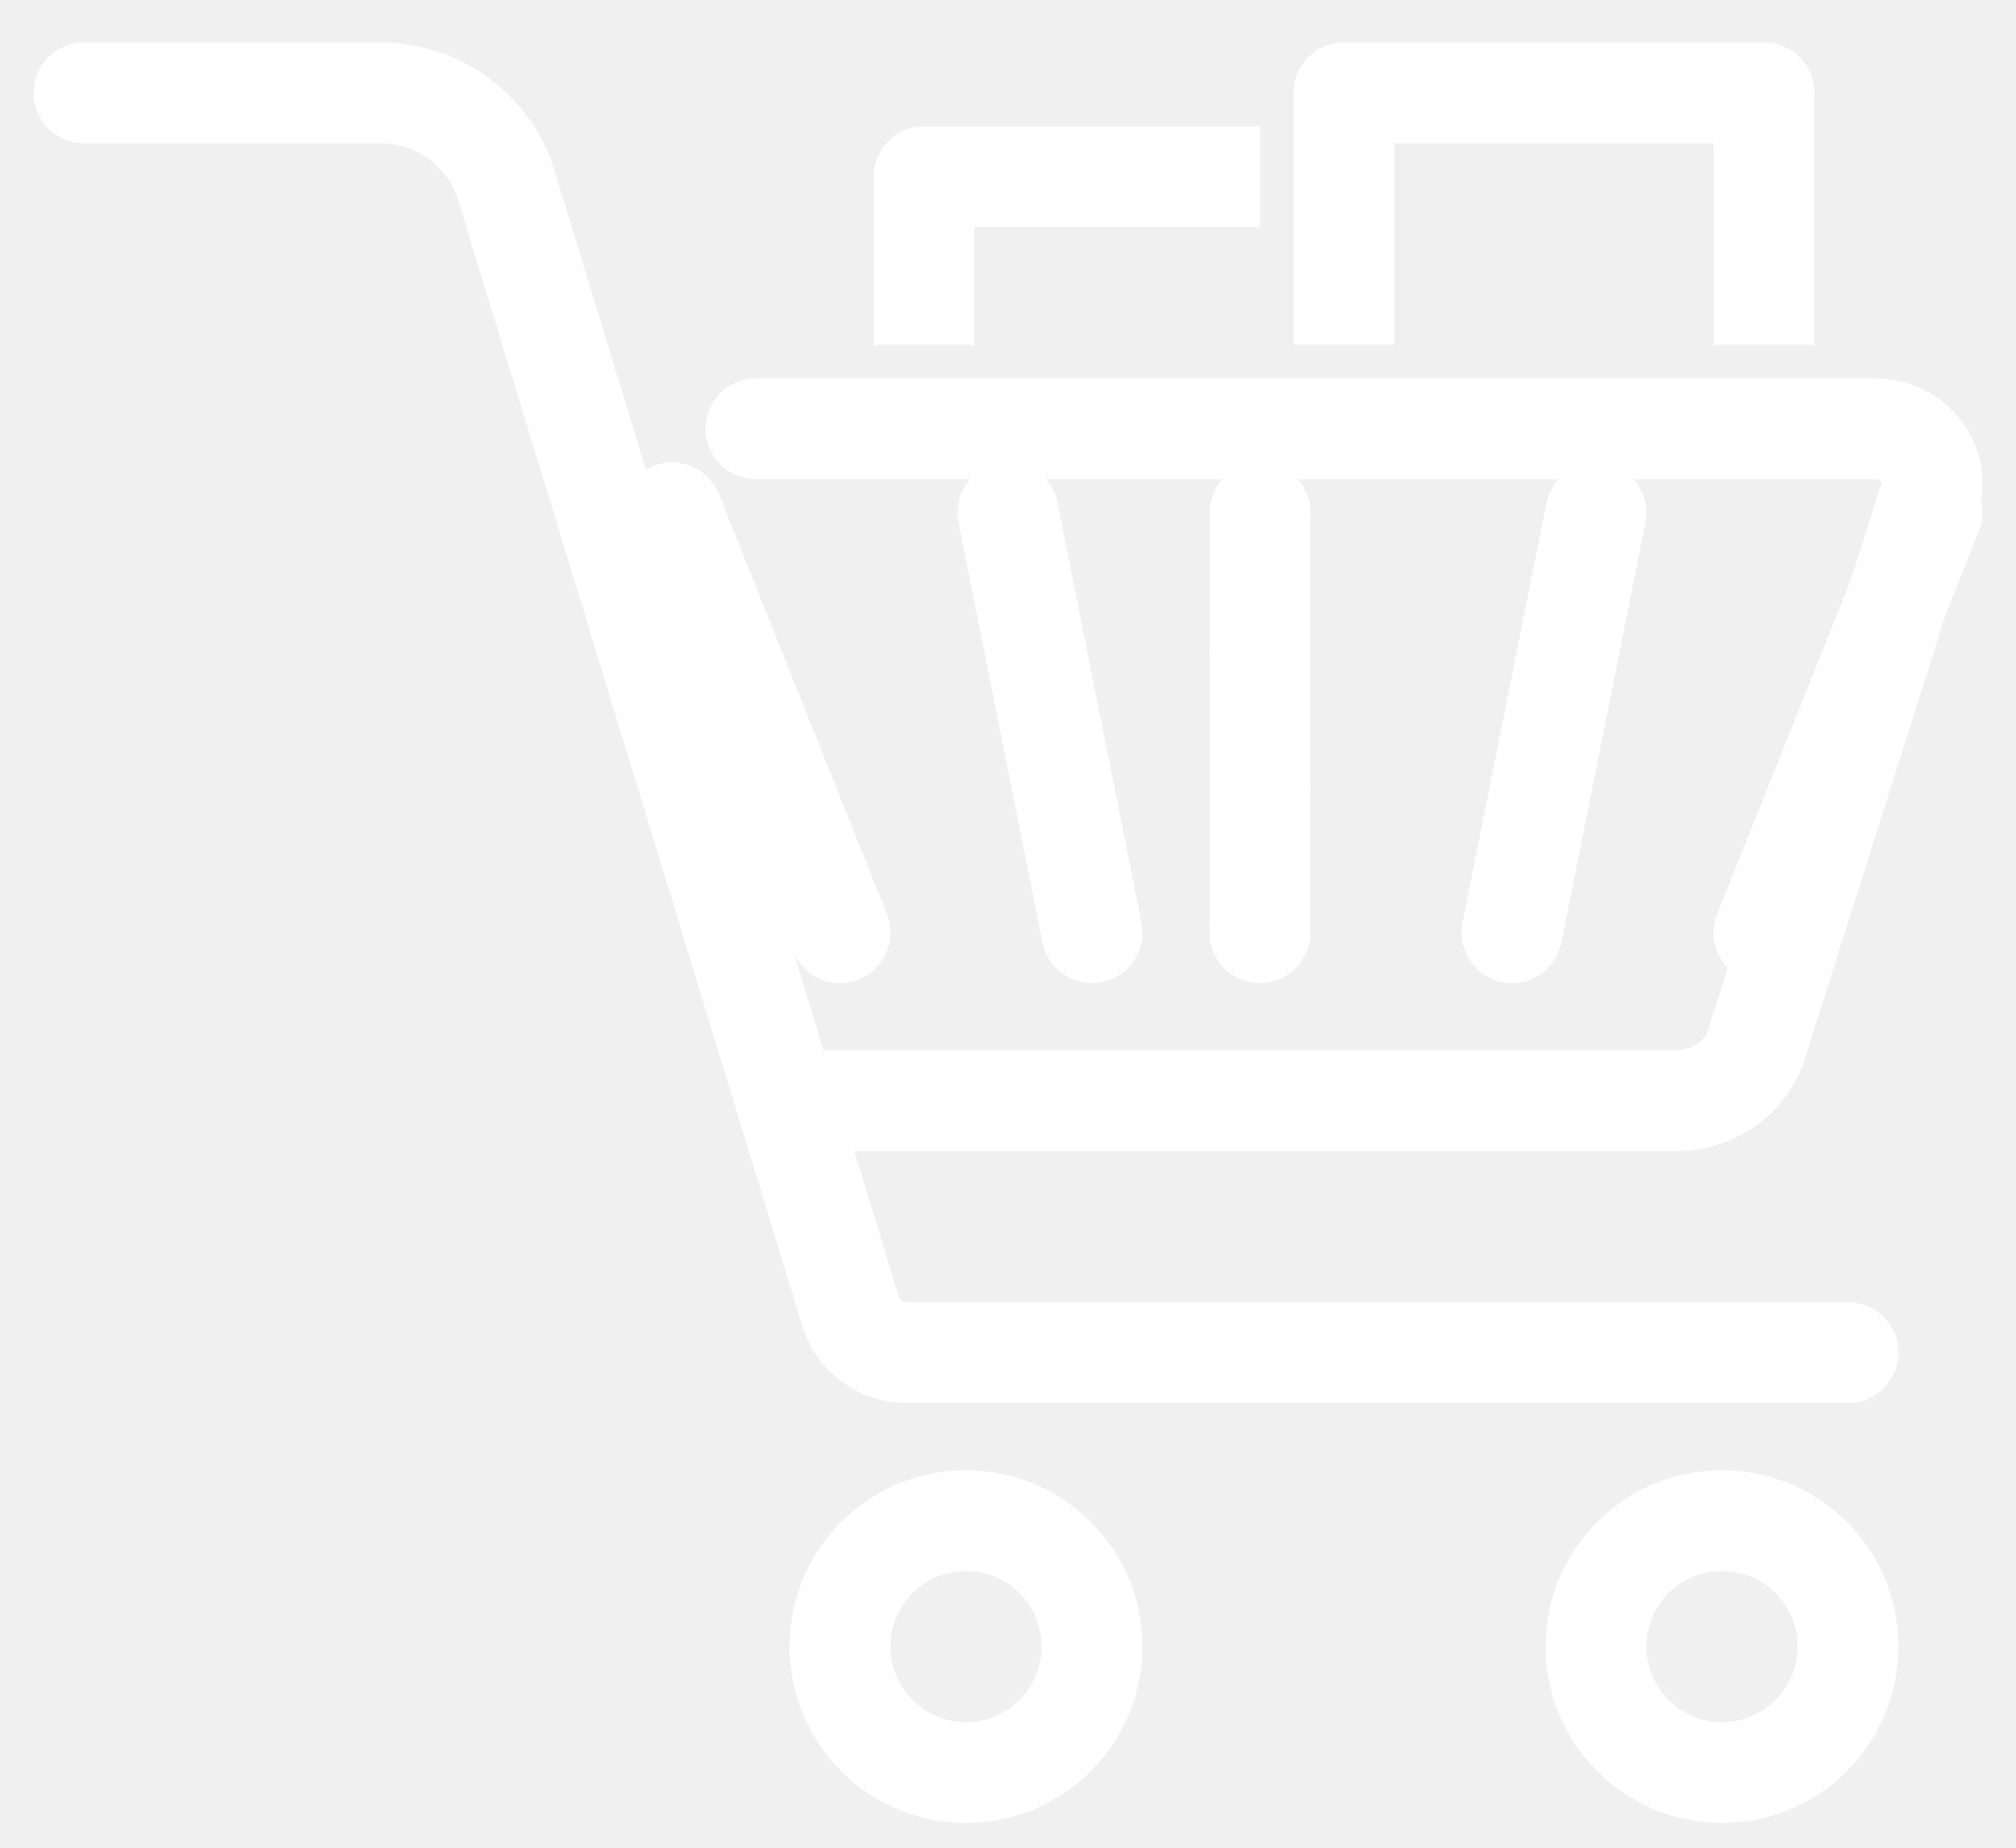
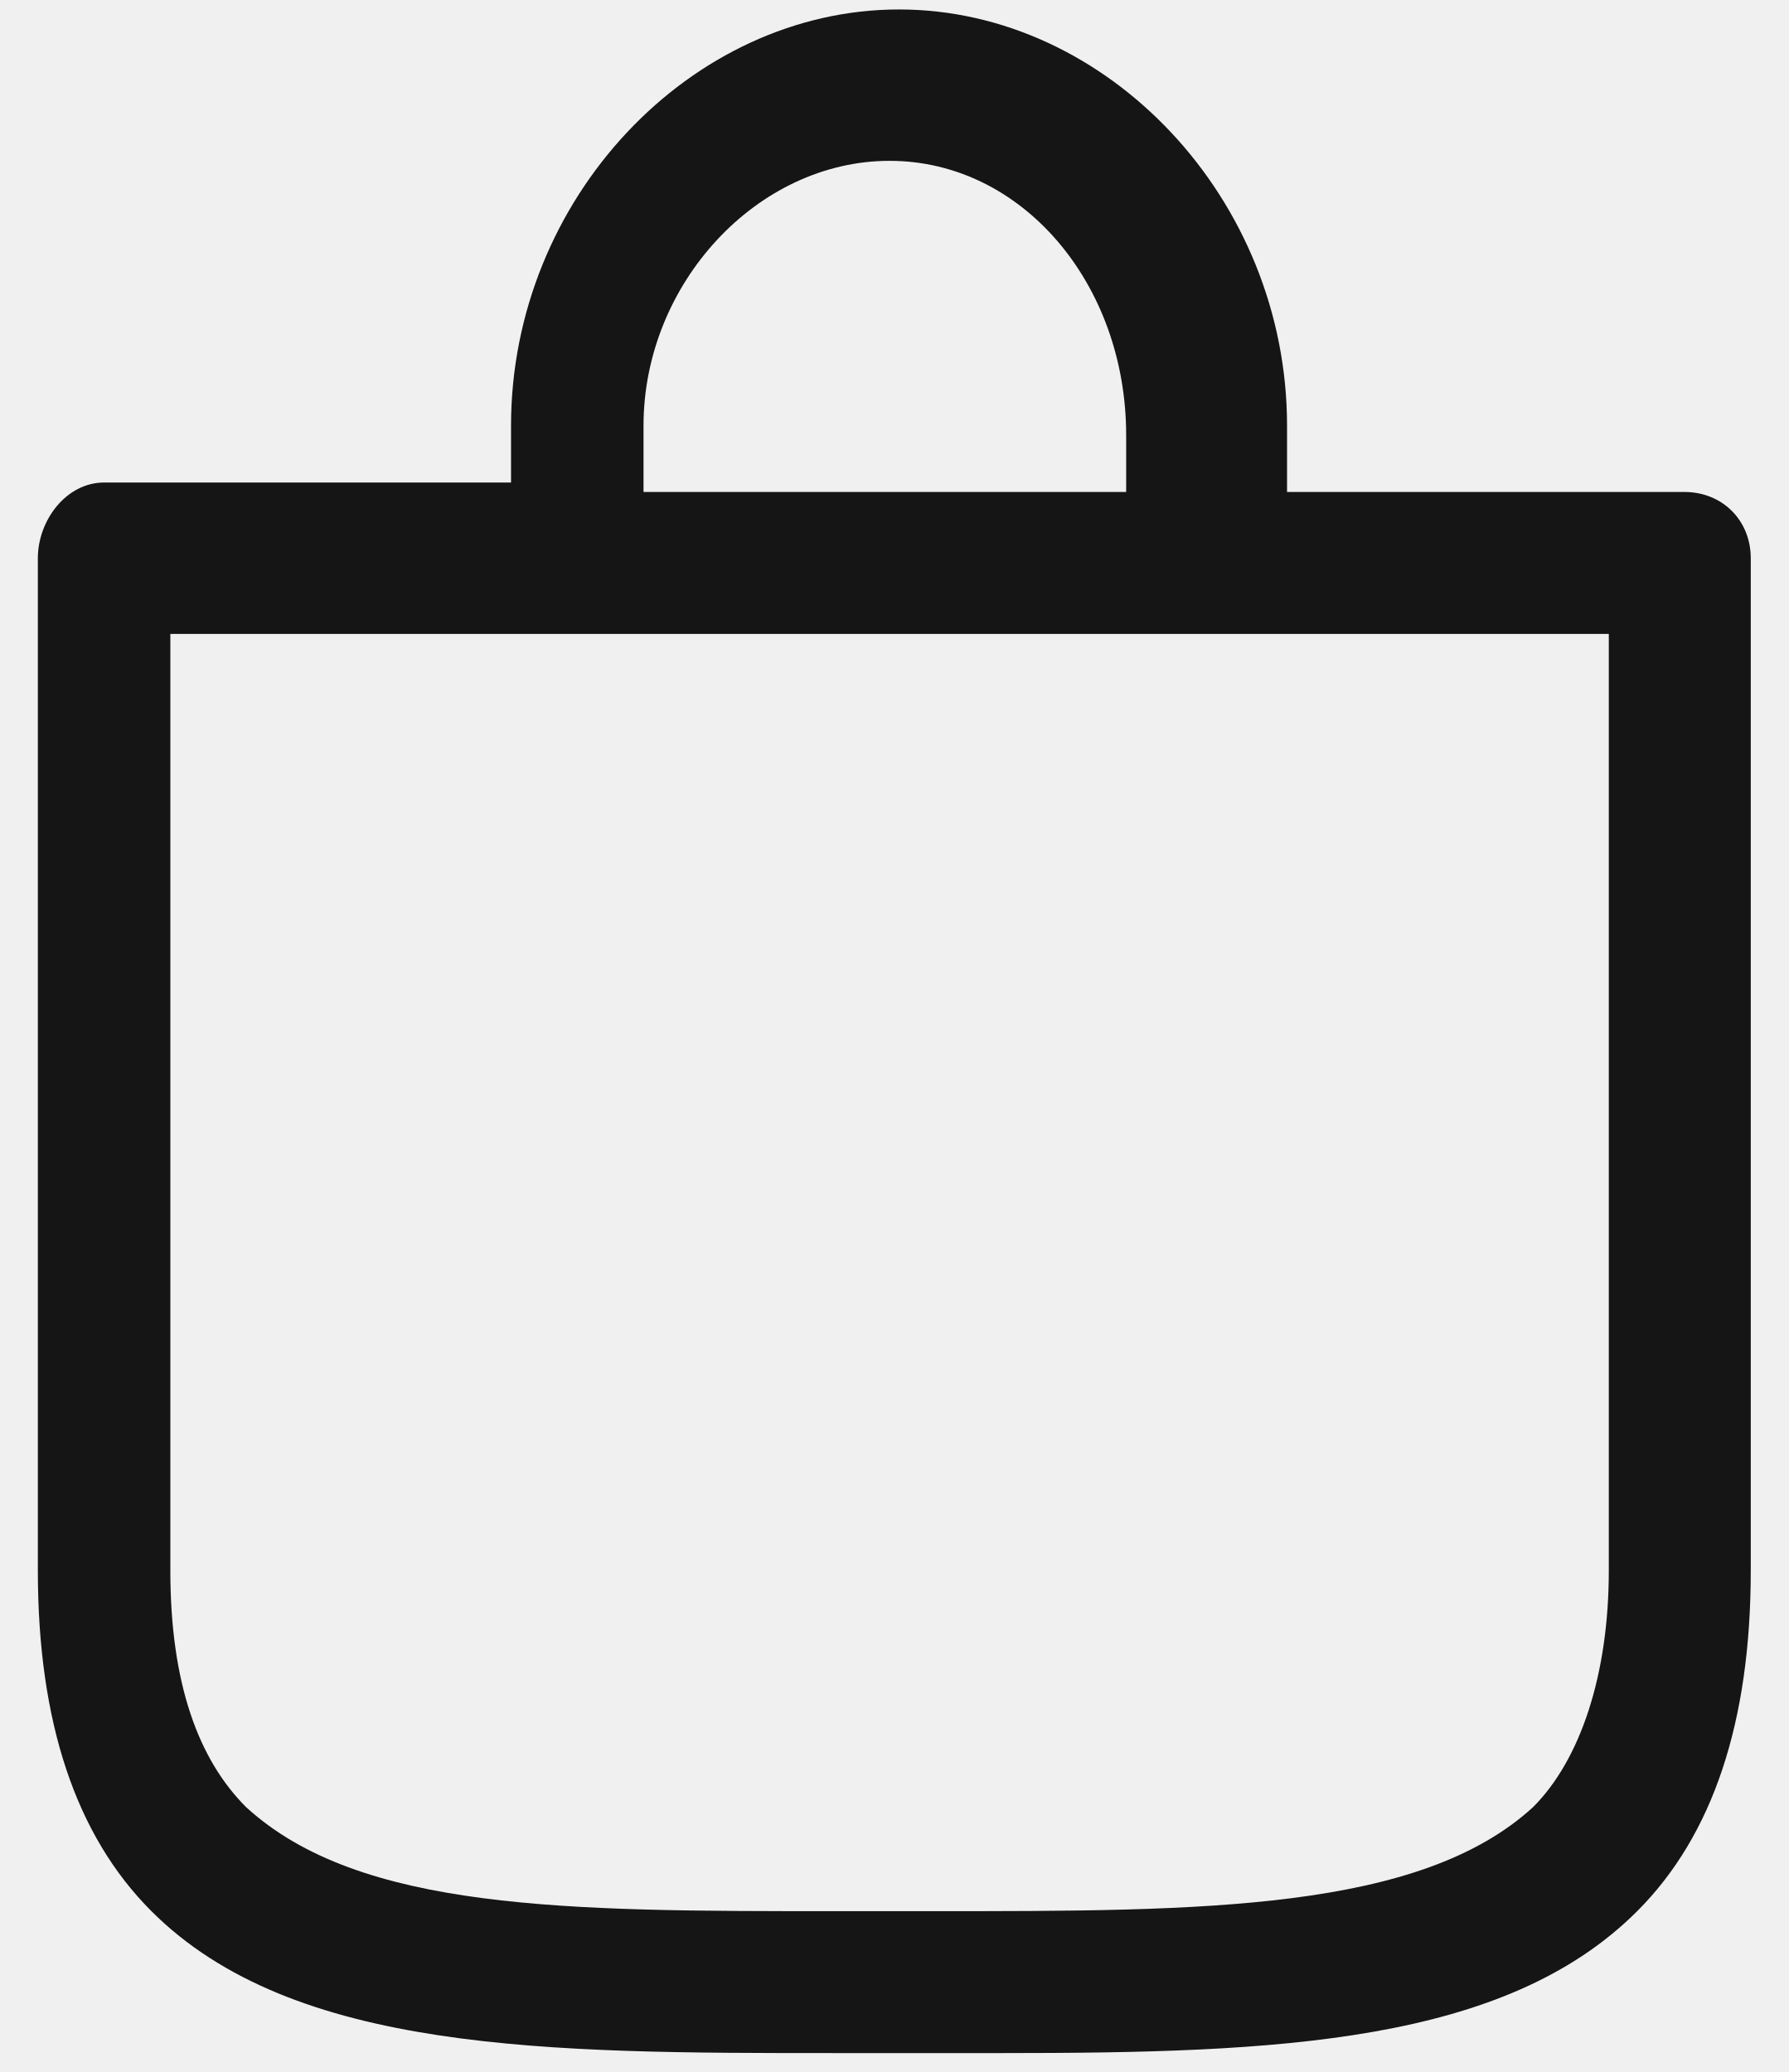
- <svg xmlns="http://www.w3.org/2000/svg" width="24px" height="22px" viewBox="0 0 24 22" version="1.1">
-   <g id="Desktop" stroke="none" stroke-width="1" fill="none" fill-rule="evenodd" stroke-linejoin="round">
-     <g id="DPI-/-guanti-monouso-/-singolo-prodotto" transform="translate(-1140, -2376)" stroke="#FFFFFF" stroke-width="1.2">
-       <g id="footer" transform="translate(0, 2313.105)">
-         <g id="compra-facile" transform="translate(1141, 62)">
-           <g id="3.-icon-/-shopping" transform="translate(0, 2)">
-             <path d="M0,0 L3.522,0 C4.215,0 4.826,0.445 5.025,1.094 L9.128,14.516 C9.216,14.803 9.487,15 9.794,15 L21,15" id="Stroke-1" stroke-linecap="round" />
-             <path d="M12,18.5 C12,19.328 11.328,20 10.5,20 C9.672,20 9,19.328 9,18.5 C9,17.672 9.672,17 10.5,17 C11.328,17 12,17.672 12,18.5 Z" id="Stroke-3" stroke-linecap="round" />
-             <path d="M21,18.5 C21,19.328 20.328,20 19.5,20 C18.672,20 18,19.328 18,18.5 C18,17.672 18.672,17 19.5,17 C20.328,17 21,17.672 21,18.5 Z" id="Stroke-5" stroke-linecap="round" />
-             <path d="M8,4 L21.318,4 C21.774,4 22.102,4.415 21.971,4.829 L19.912,11.326 C19.786,11.726 19.396,12 18.955,12 L8.597,12" id="Stroke-7" stroke-linecap="round" />
-             <line x1="22" y1="5" x2="20" y2="10" id="Stroke-9" stroke-linecap="round" />
-             <line x1="18" y1="5" x2="17" y2="10" id="Stroke-11" stroke-linecap="round" />
-             <line x1="14.001" y1="5" x2="13.999" y2="10" id="Stroke-13" stroke-linecap="round" />
-             <line x1="11" y1="5" x2="12" y2="10" id="Stroke-15" stroke-linecap="round" />
-             <line x1="7" y1="5" x2="9" y2="10" id="Stroke-17" stroke-linecap="round" />
-             <polyline id="Stroke-19" points="20 3 20 0 15 0 15 3" />
-             <polyline id="Stroke-21" points="14 1 10 1 10 3" />
-           </g>
-         </g>
-       </g>
-     </g>
-   </g>
+ <svg xmlns="http://www.w3.org/2000/svg" version="1.1" id="Livello_1" x="0px" y="0px" viewBox="0 0 18.9 21.9" style="enable-background:new 0 0 18.9 21.9;" xml:space="preserve">
+   <style type="text/css">
+ 	.st0{fill:#151515;}
+ </style>
+   <path class="st0" d="M17.8,5.2h-4.2V4.5c0-2.4-1.9-4.4-4.1-4.4c-2.2,0-4.1,2-4.1,4.4v0.6H1.1c-0.4,0-0.7,0.4-0.7,0.8v10.7  c0,1.6,0.4,2.8,1.2,3.6c1.5,1.5,4.2,1.5,7.2,1.5h1.8c2.9,0,5.3-0.1,6.7-1.5c0.8-0.8,1.2-2,1.2-3.6V5.9C18.5,5.5,18.2,5.2,17.8,5.2z   M6.8,5.2V4.5C6.8,3,8,1.7,9.4,1.7c1.4,0,2.5,1.3,2.5,2.9v0.6H6.8z M17,6.7v9.9c0,1.1-0.3,2-0.8,2.5c-1.2,1.1-3.5,1.1-6.3,1.1H8.8  c-2.8,0-5,0-6.2-1.1c-0.5-0.5-0.8-1.3-0.8-2.5V6.7H17z" />
</svg>
